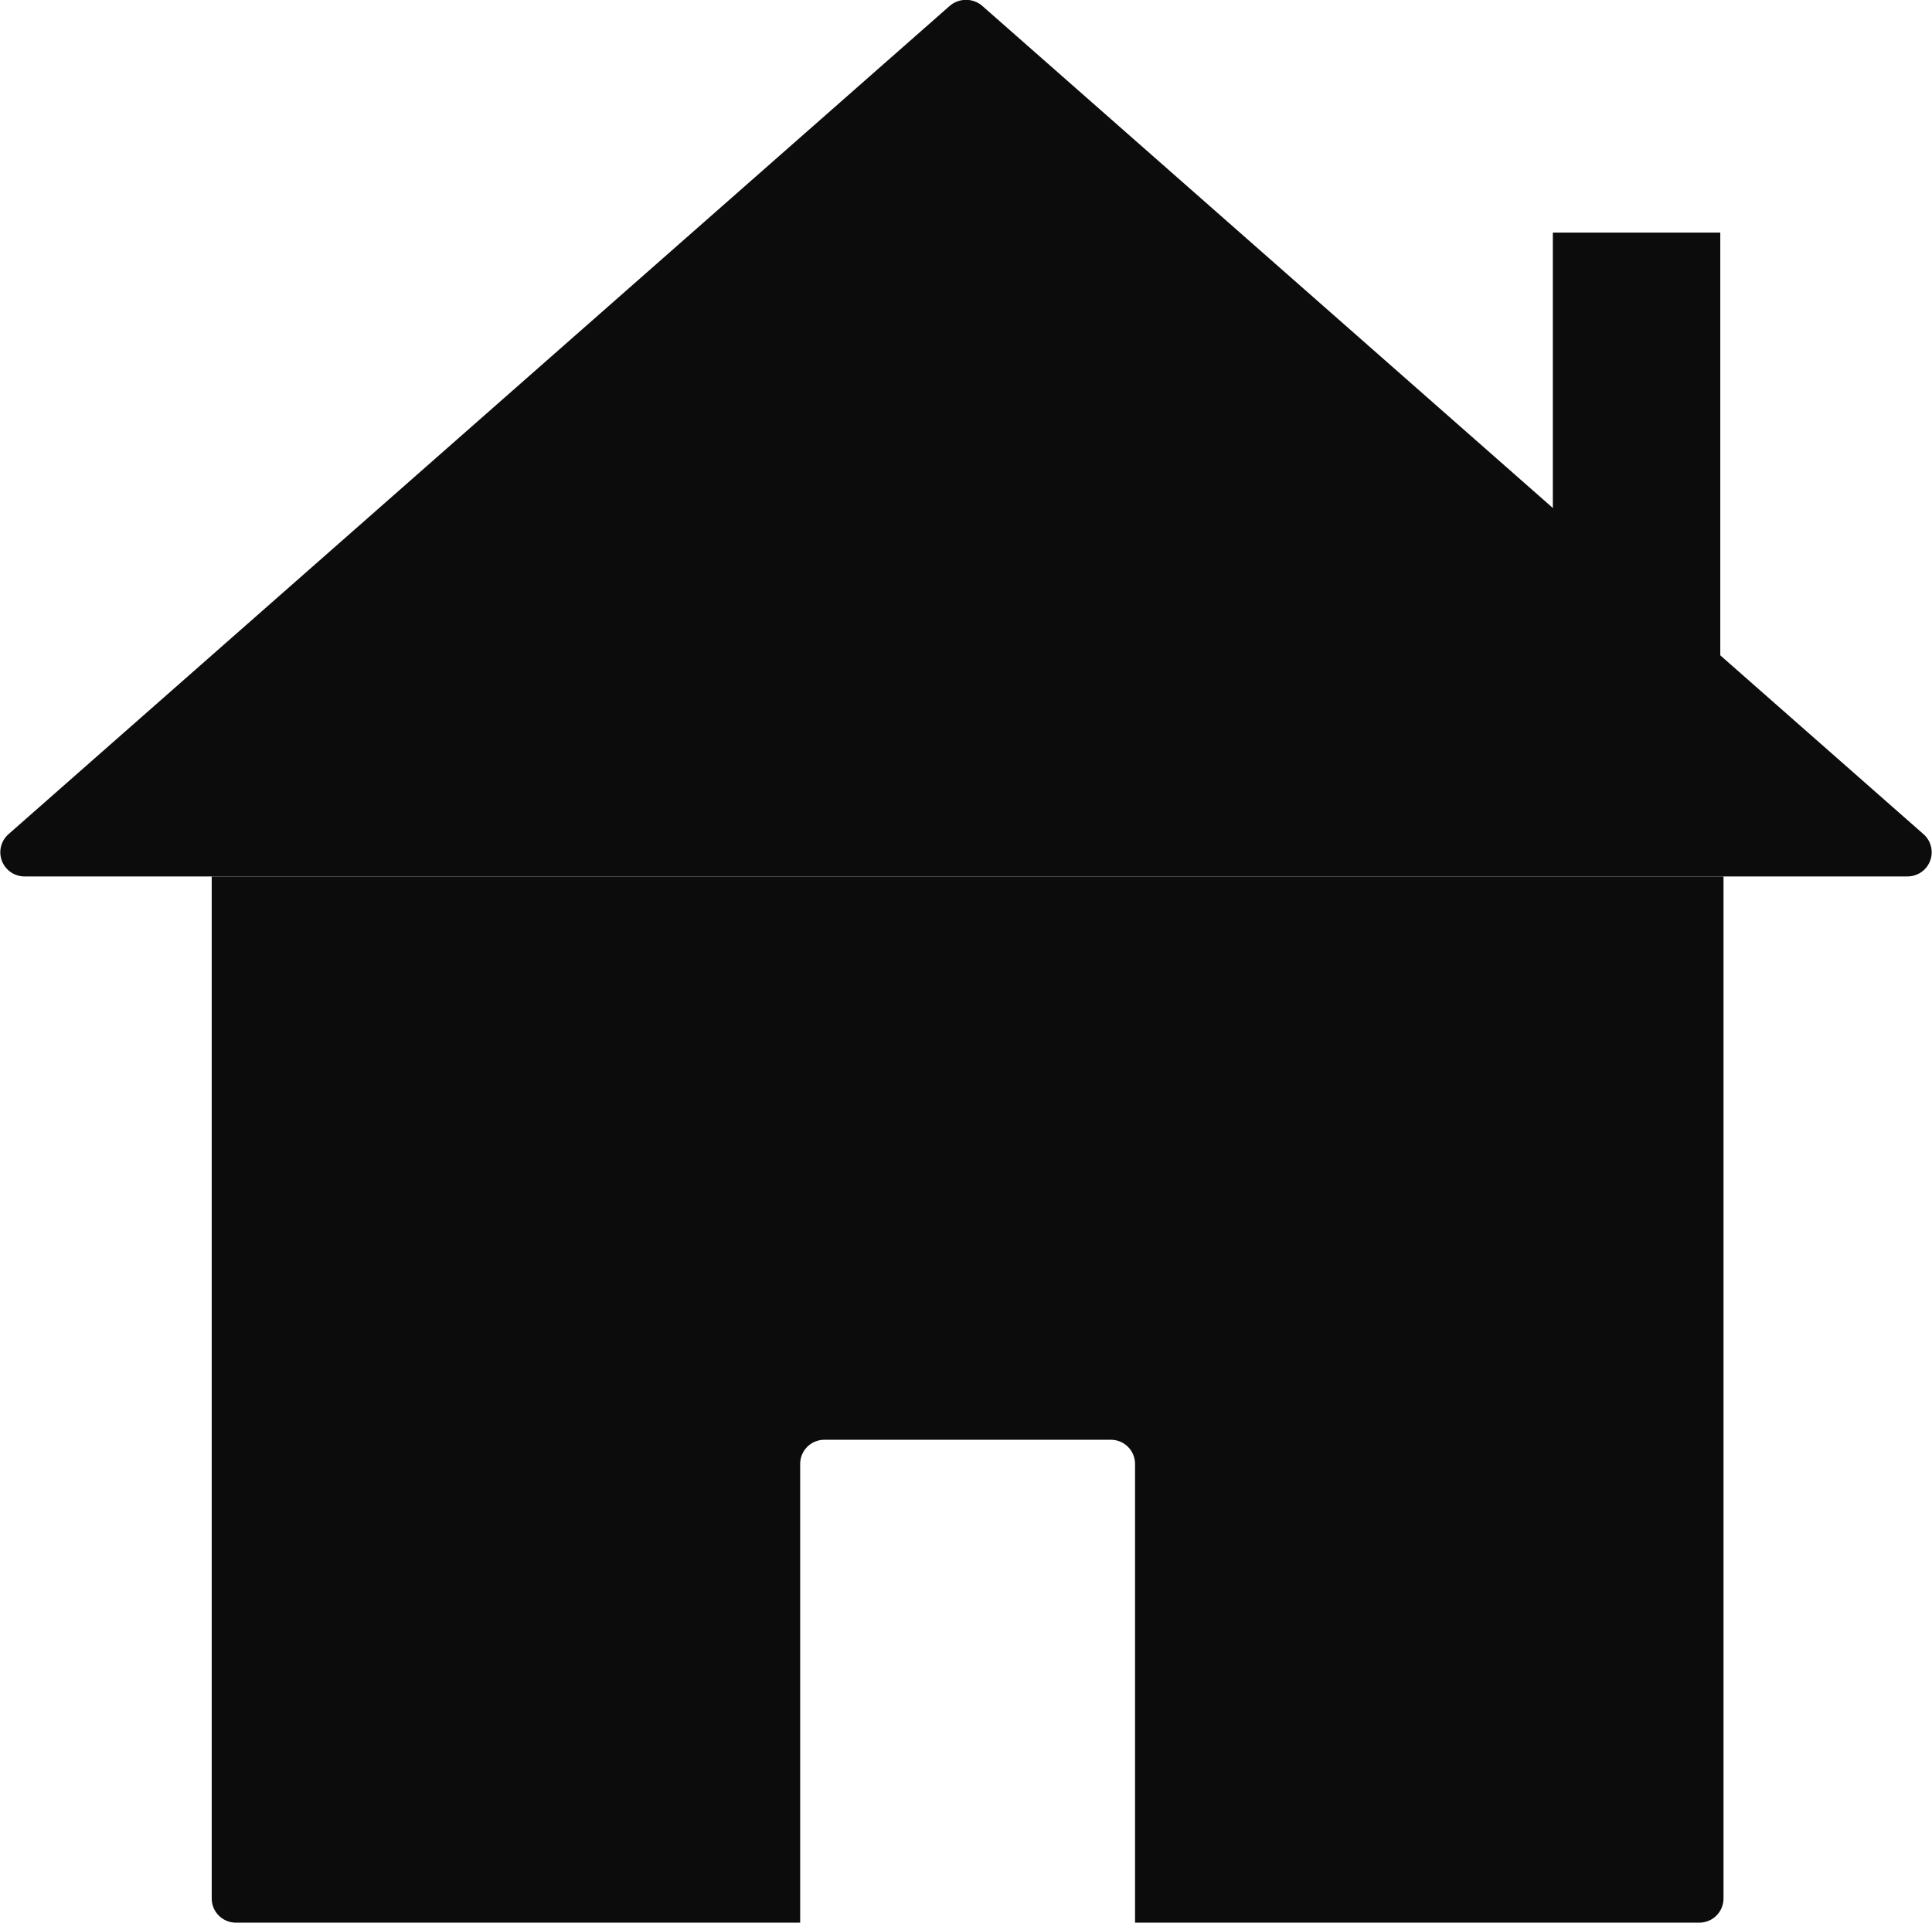
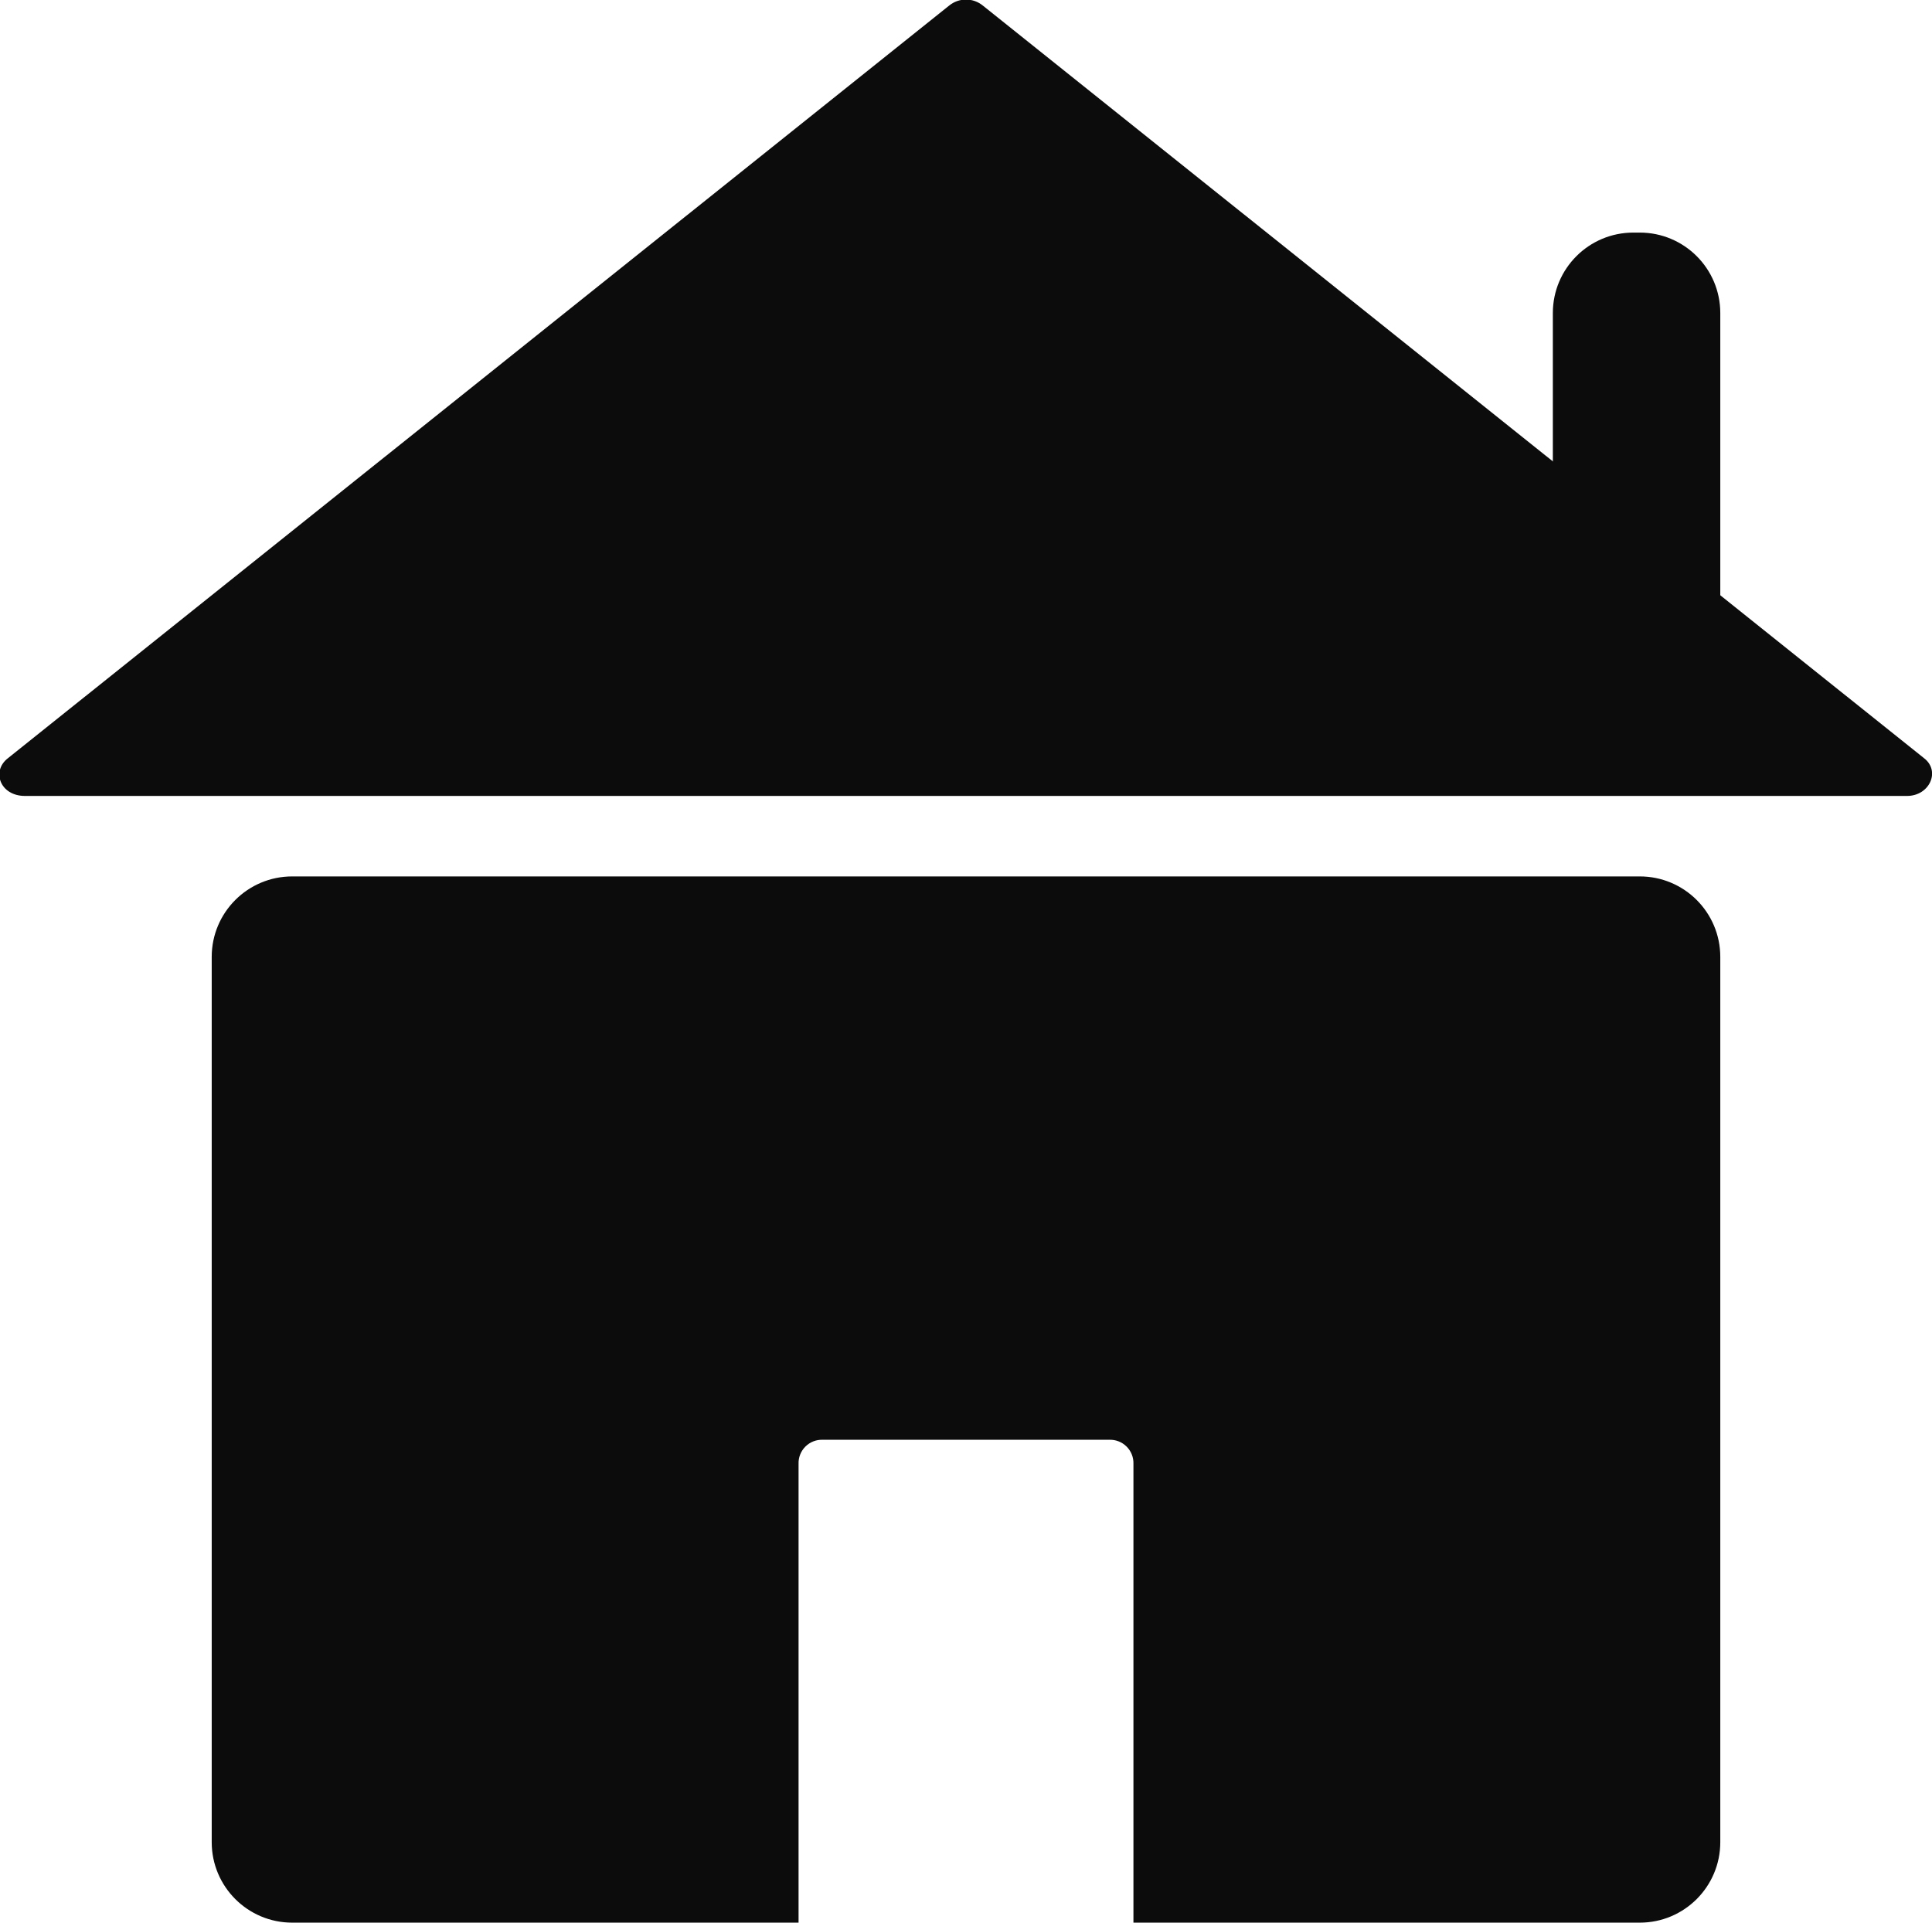
<svg xmlns="http://www.w3.org/2000/svg" width="24" height="23.89" viewBox="0 0 24 23.89">
  <defs>
    <style>.a{fill:#0c0c0c;}</style>
  </defs>
-   <path class="a" d="M2.63,11V23.7a.3.3,0,0,0,.31.3h7V18.3a.3.3,0,0,1,.31-.3h3.54a.3.3,0,0,1,.31.3V24h7a.3.3,0,0,0,.31-.3V11Z" transform="translate(0 -0.11)" />
-   <path class="a" d="M.1,10.48,11.79.19a.31.31,0,0,1,.42,0L23.9,10.48a.3.3,0,0,1-.21.52H.31A.3.3,0,0,1,.1,10.48Z" transform="translate(0 -0.11)" />
-   <rect class="a" x="19.29" y="2.89" width="2.08" height="6" />
+   <path class="a" d="M2.63,12V23a1,1,0,0,0,1,1H9.92V18.3a.29.29,0,0,1,.3-.3h3.56a.29.29,0,0,1,.3.3V24h6.29a1,1,0,0,0,1-1V12a1,1,0,0,0-1-1H3.63A1,1,0,0,0,2.63,12Z" transform="translate(0 -0.11)" />
+   <path class="a" d="M.1,9.53,11.79.18a.33.33,0,0,1,.42,0L23.9,9.53c.21.16.07.47-.21.47H.31C0,10-.11,9.69.1,9.53Z" transform="translate(0 -0.11)" />
+   <path class="a" d="M20.29,2.89h.08a1,1,0,0,1,1,1v5a0,0,0,0,1,0,0H19.29a0,0,0,0,1,0,0v-5A1,1,0,0,1,20.29,2.89Z" />
</svg>
